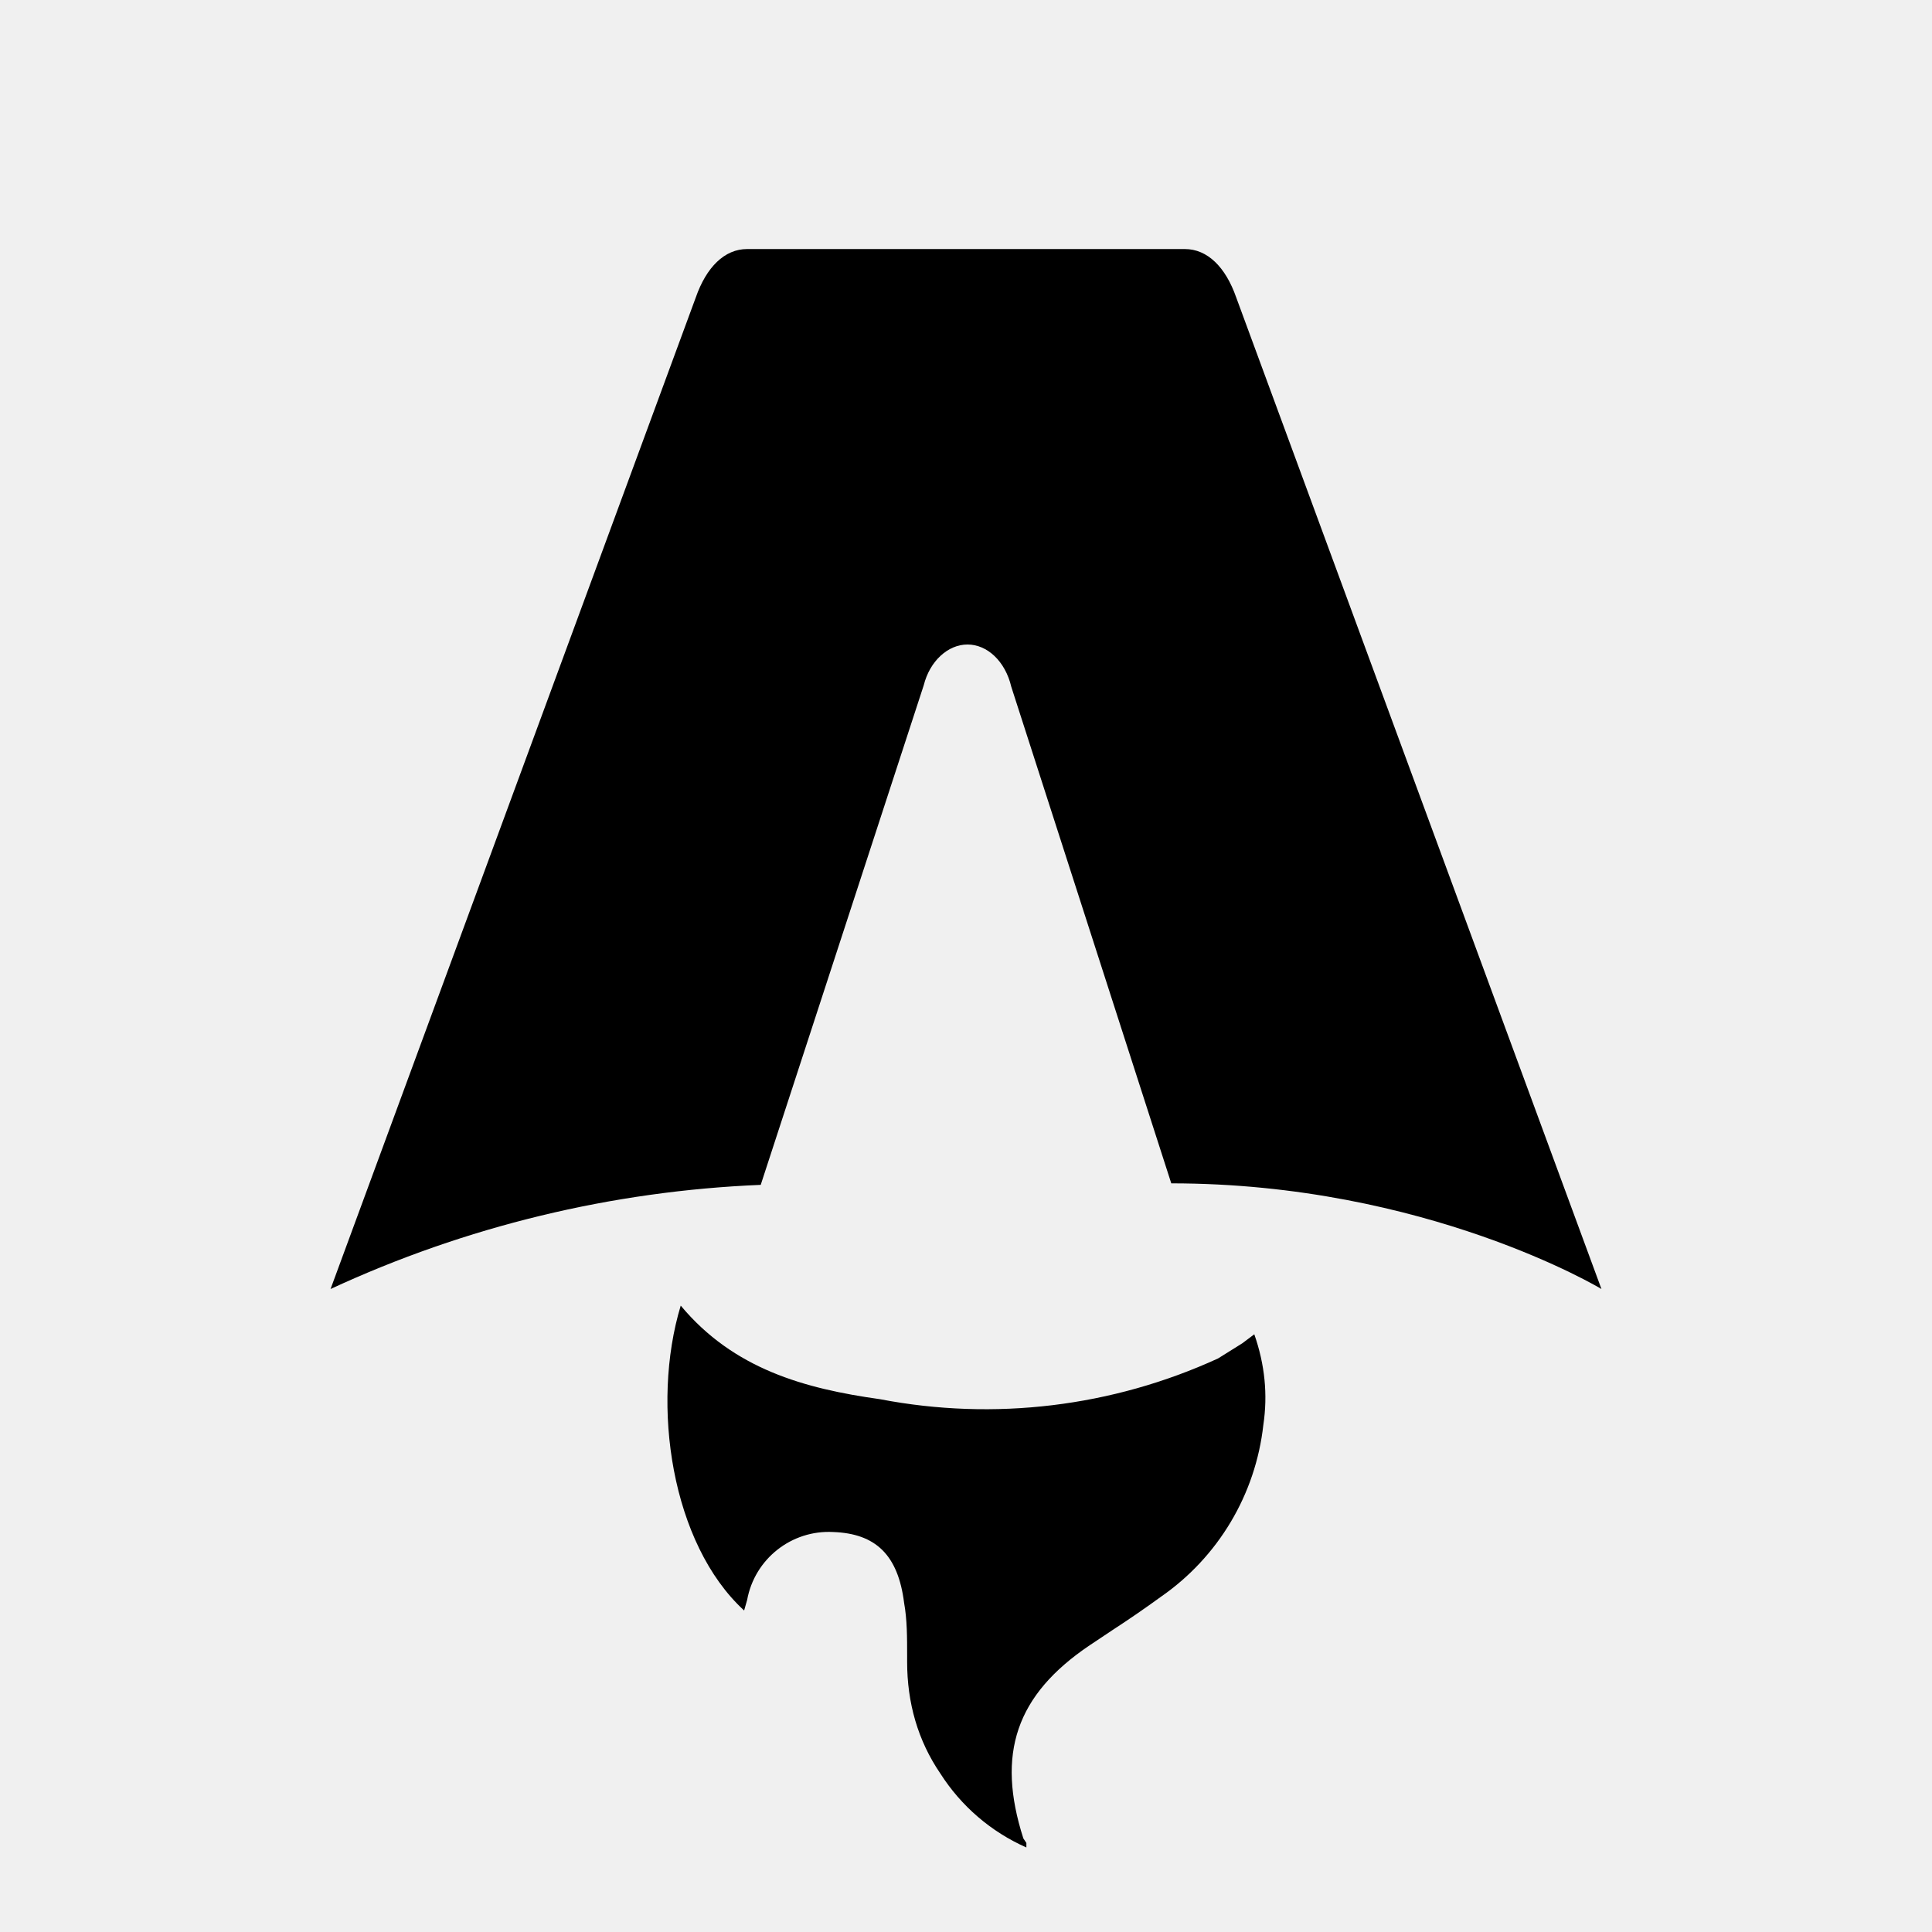
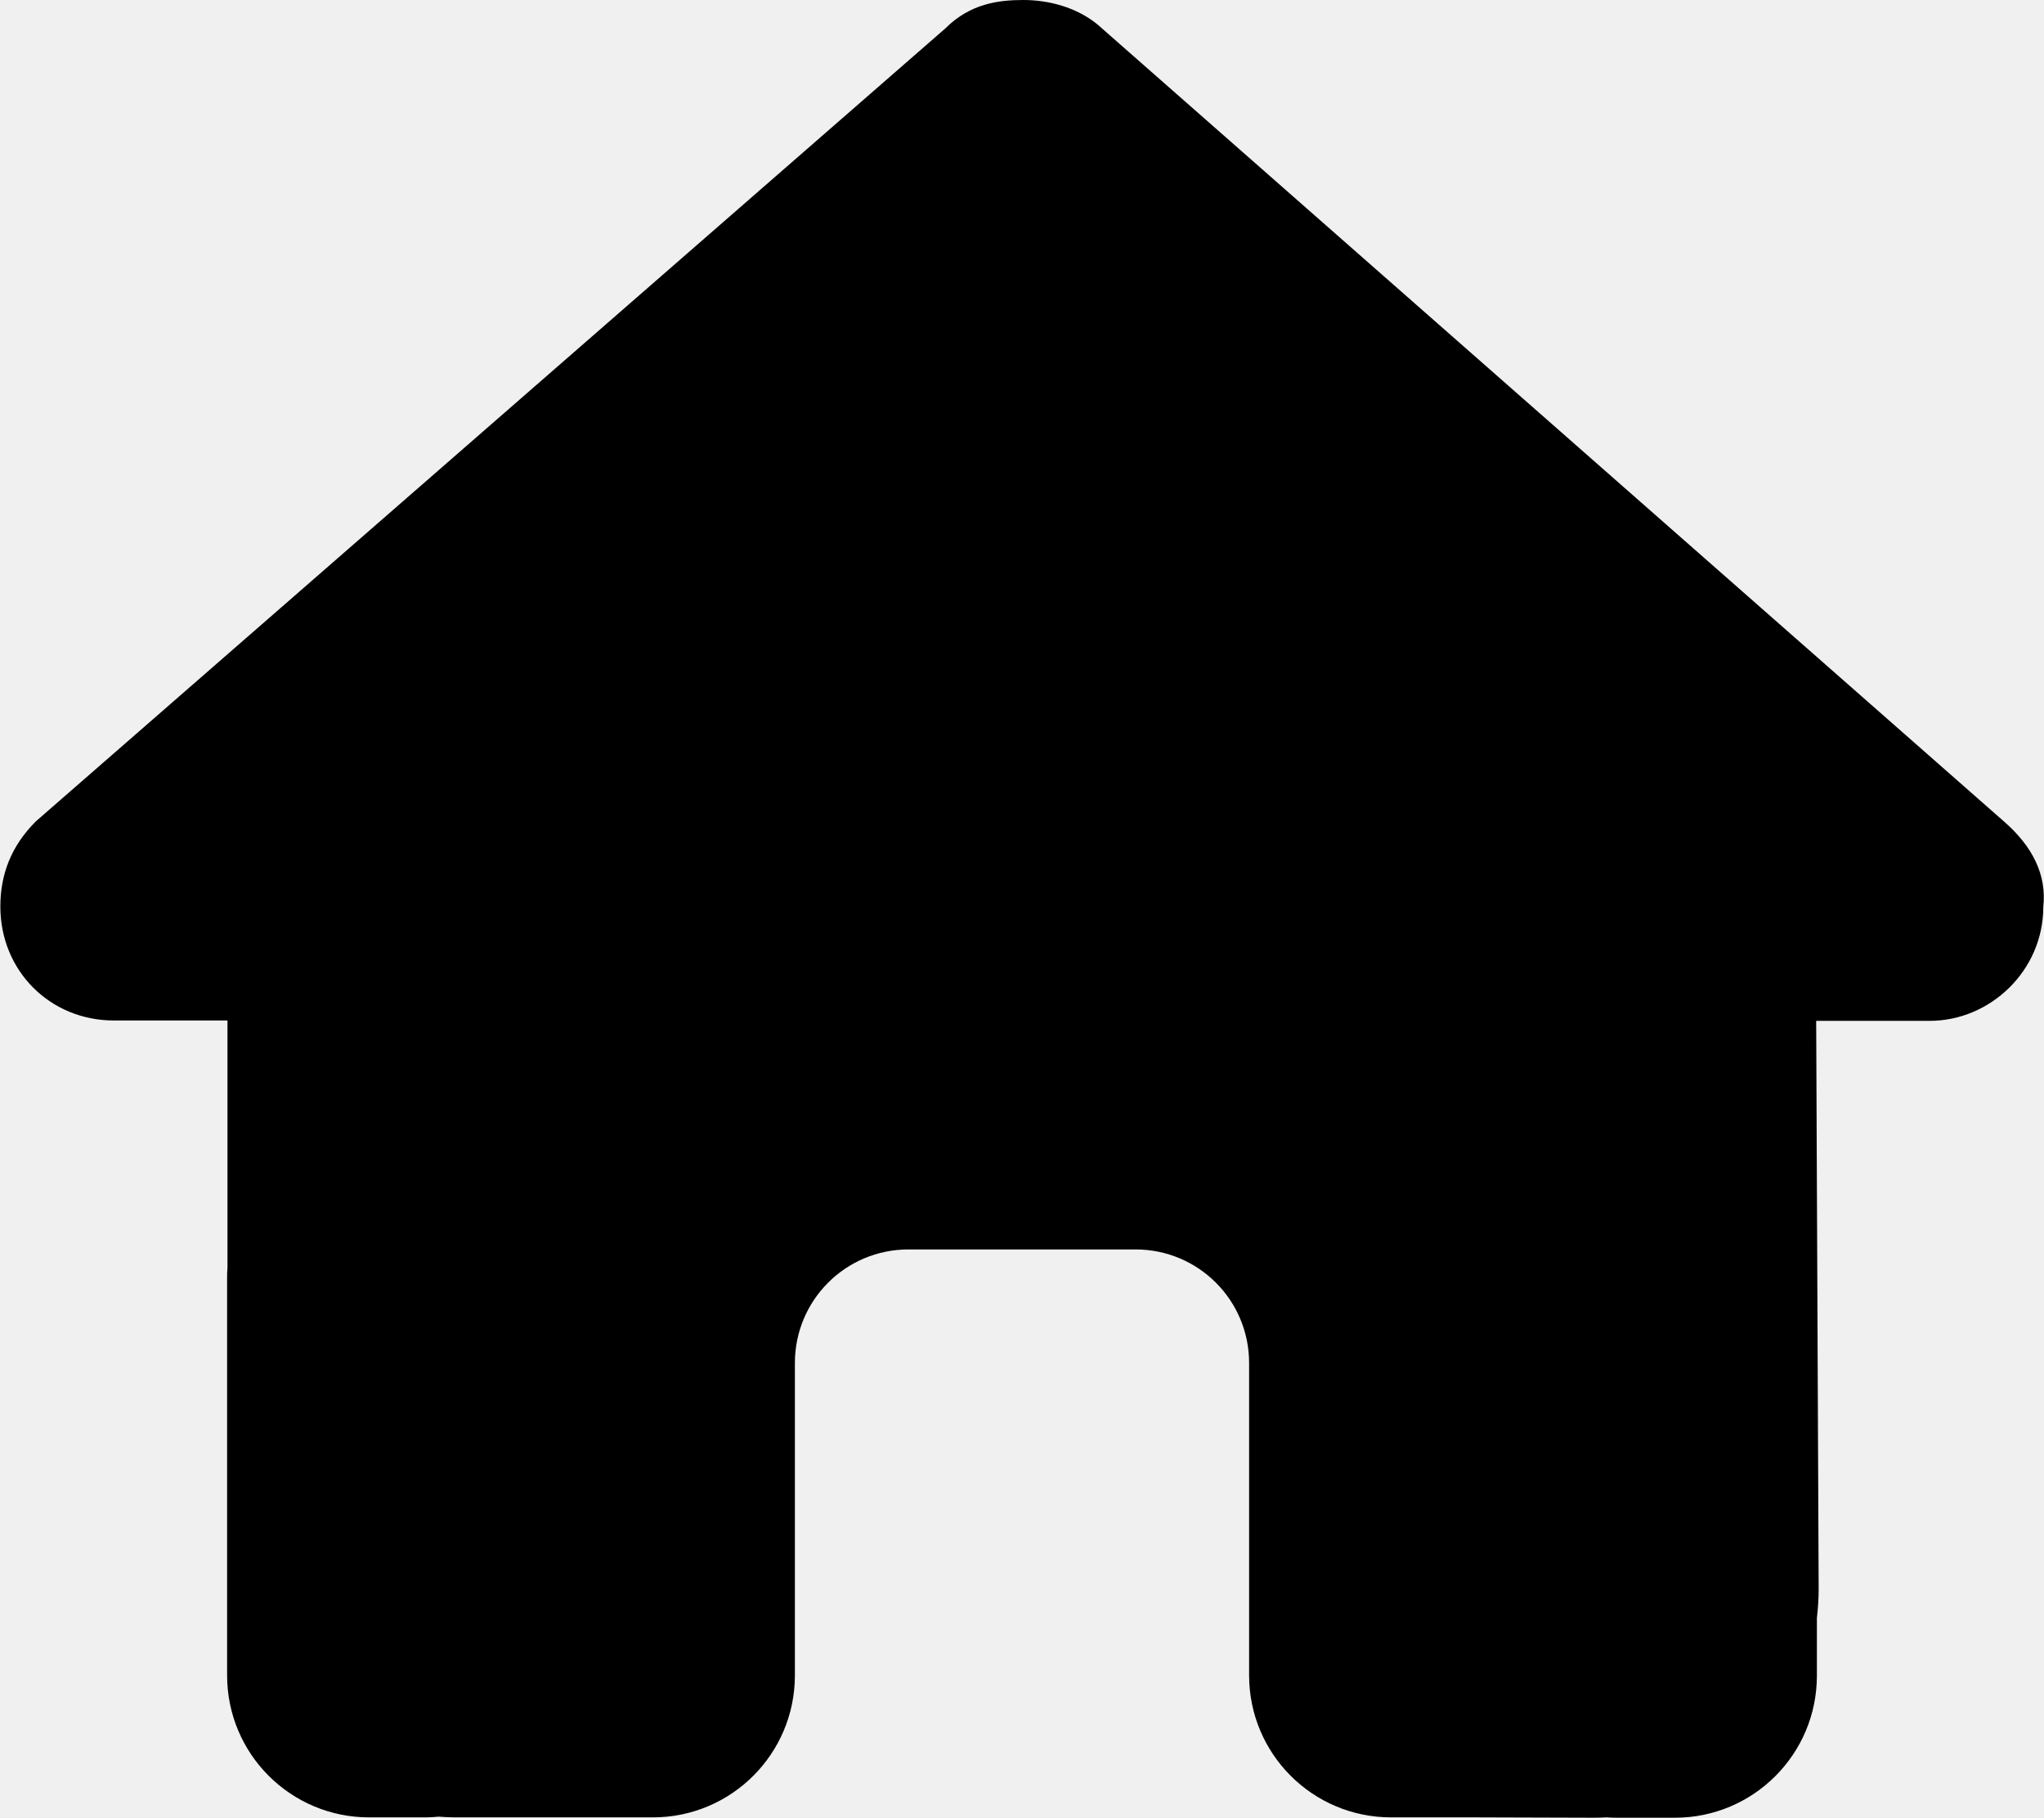
- <svg xmlns="http://www.w3.org/2000/svg" fill="none" viewBox="0 0 128 128">
-   <path d="M50.4 78.5a75.1 75.1 0 0 0-28.5 6.9l24.2-65.7c.7-2 1.9-3.2 3.4-3.2h29c1.5 0 2.7 1.2 3.4 3.2l24.2 65.7s-11.6-7-28.5-7L67 45.5c-.4-1.7-1.6-2.8-2.9-2.8-1.3 0-2.5 1.1-2.9 2.7L50.4 78.5Zm-1.1 28.2Zm-4.2-20.2c-2 6.6-.6 15.8 4.2 20.2a17.5 17.5 0 0 1 .2-.7 5.5 5.5 0 0 1 5.7-4.5c2.8.1 4.3 1.5 4.7 4.7.2 1.1.2 2.3.2 3.5v.4c0 2.7.7 5.2 2.2 7.4a13 13 0 0 0 5.7 4.9v-.3l-.2-.3c-1.8-5.6-.5-9.5 4.4-12.8l1.5-1a73 73 0 0 0 3.2-2.2 16 16 0 0 0 6.8-11.4c.3-2 .1-4-.6-6l-.8.6-1.6 1a37 37 0 0 1-22.4 2.7c-5-.7-9.7-2-13.2-6.2Z" />
-   <style>
-         path { fill: #000; }
-         @media (prefers-color-scheme: dark) {
-             path { fill: #FFF; }
-         }
-     </style>
+ <svg xmlns="http://www.w3.org/2000/svg" viewBox="0 0 576 512">
+   <path d="M575.8 255.5c0 18-15 32.1-32 32.1l-32 0 .7 160.2c0 2.7-.2 5.4-.5 8.1l0 16.2c0 22.1-17.9 40-40 40l-16 0c-1.1 0-2.2 0-3.3-.1c-1.4 .1-2.8 .1-4.2 .1L416 512l-24 0c-22.1 0-40-17.9-40-40l0-24 0-64c0-17.7-14.3-32-32-32l-64 0c-17.7 0-32 14.3-32 32l0 64 0 24c0 22.1-17.9 40-40 40l-24 0-31.9 0c-1.5 0-3-.1-4.5-.2c-1.2 .1-2.4 .2-3.6 .2l-16 0c-22.1 0-40-17.9-40-40l0-112c0-.9 0-1.9 .1-2.8l0-69.7-32 0c-18 0-32-14-32-32.1c0-9 3-17 10-24L266.4 8c7-7 15-8 22-8s15 2 21 7L564.8 231.5c8 7 12 15 11 24z" />
</svg>
